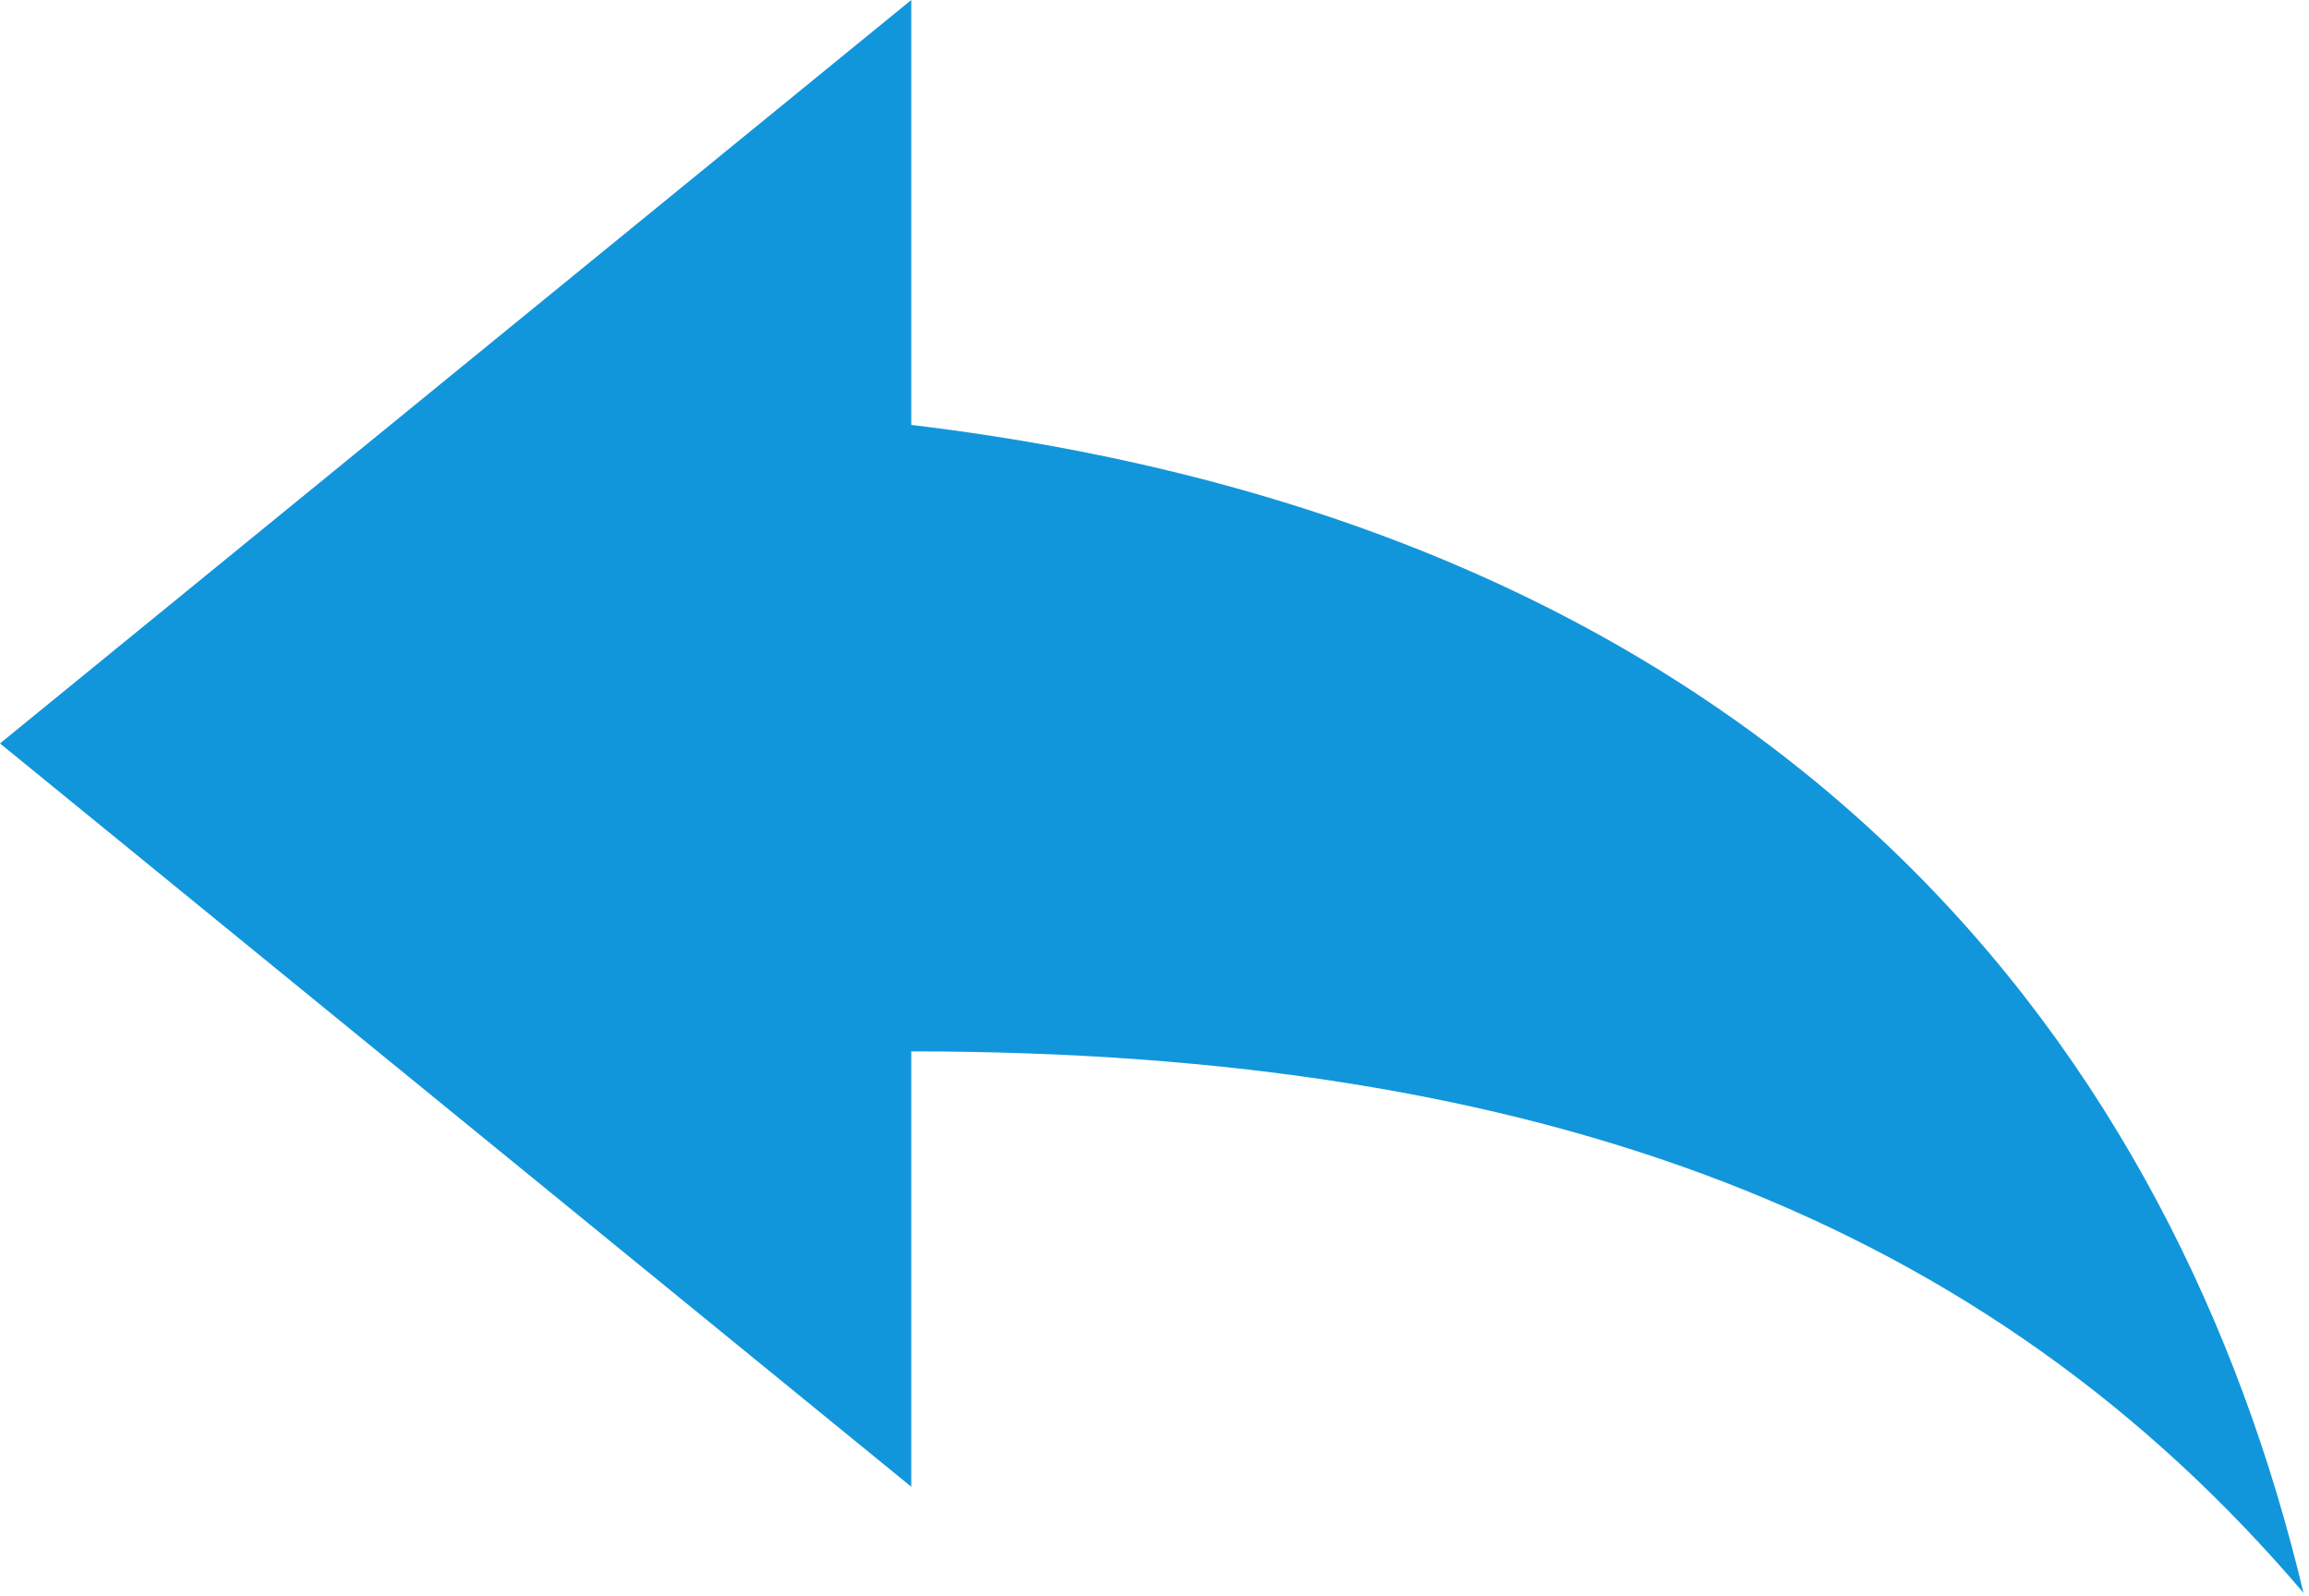
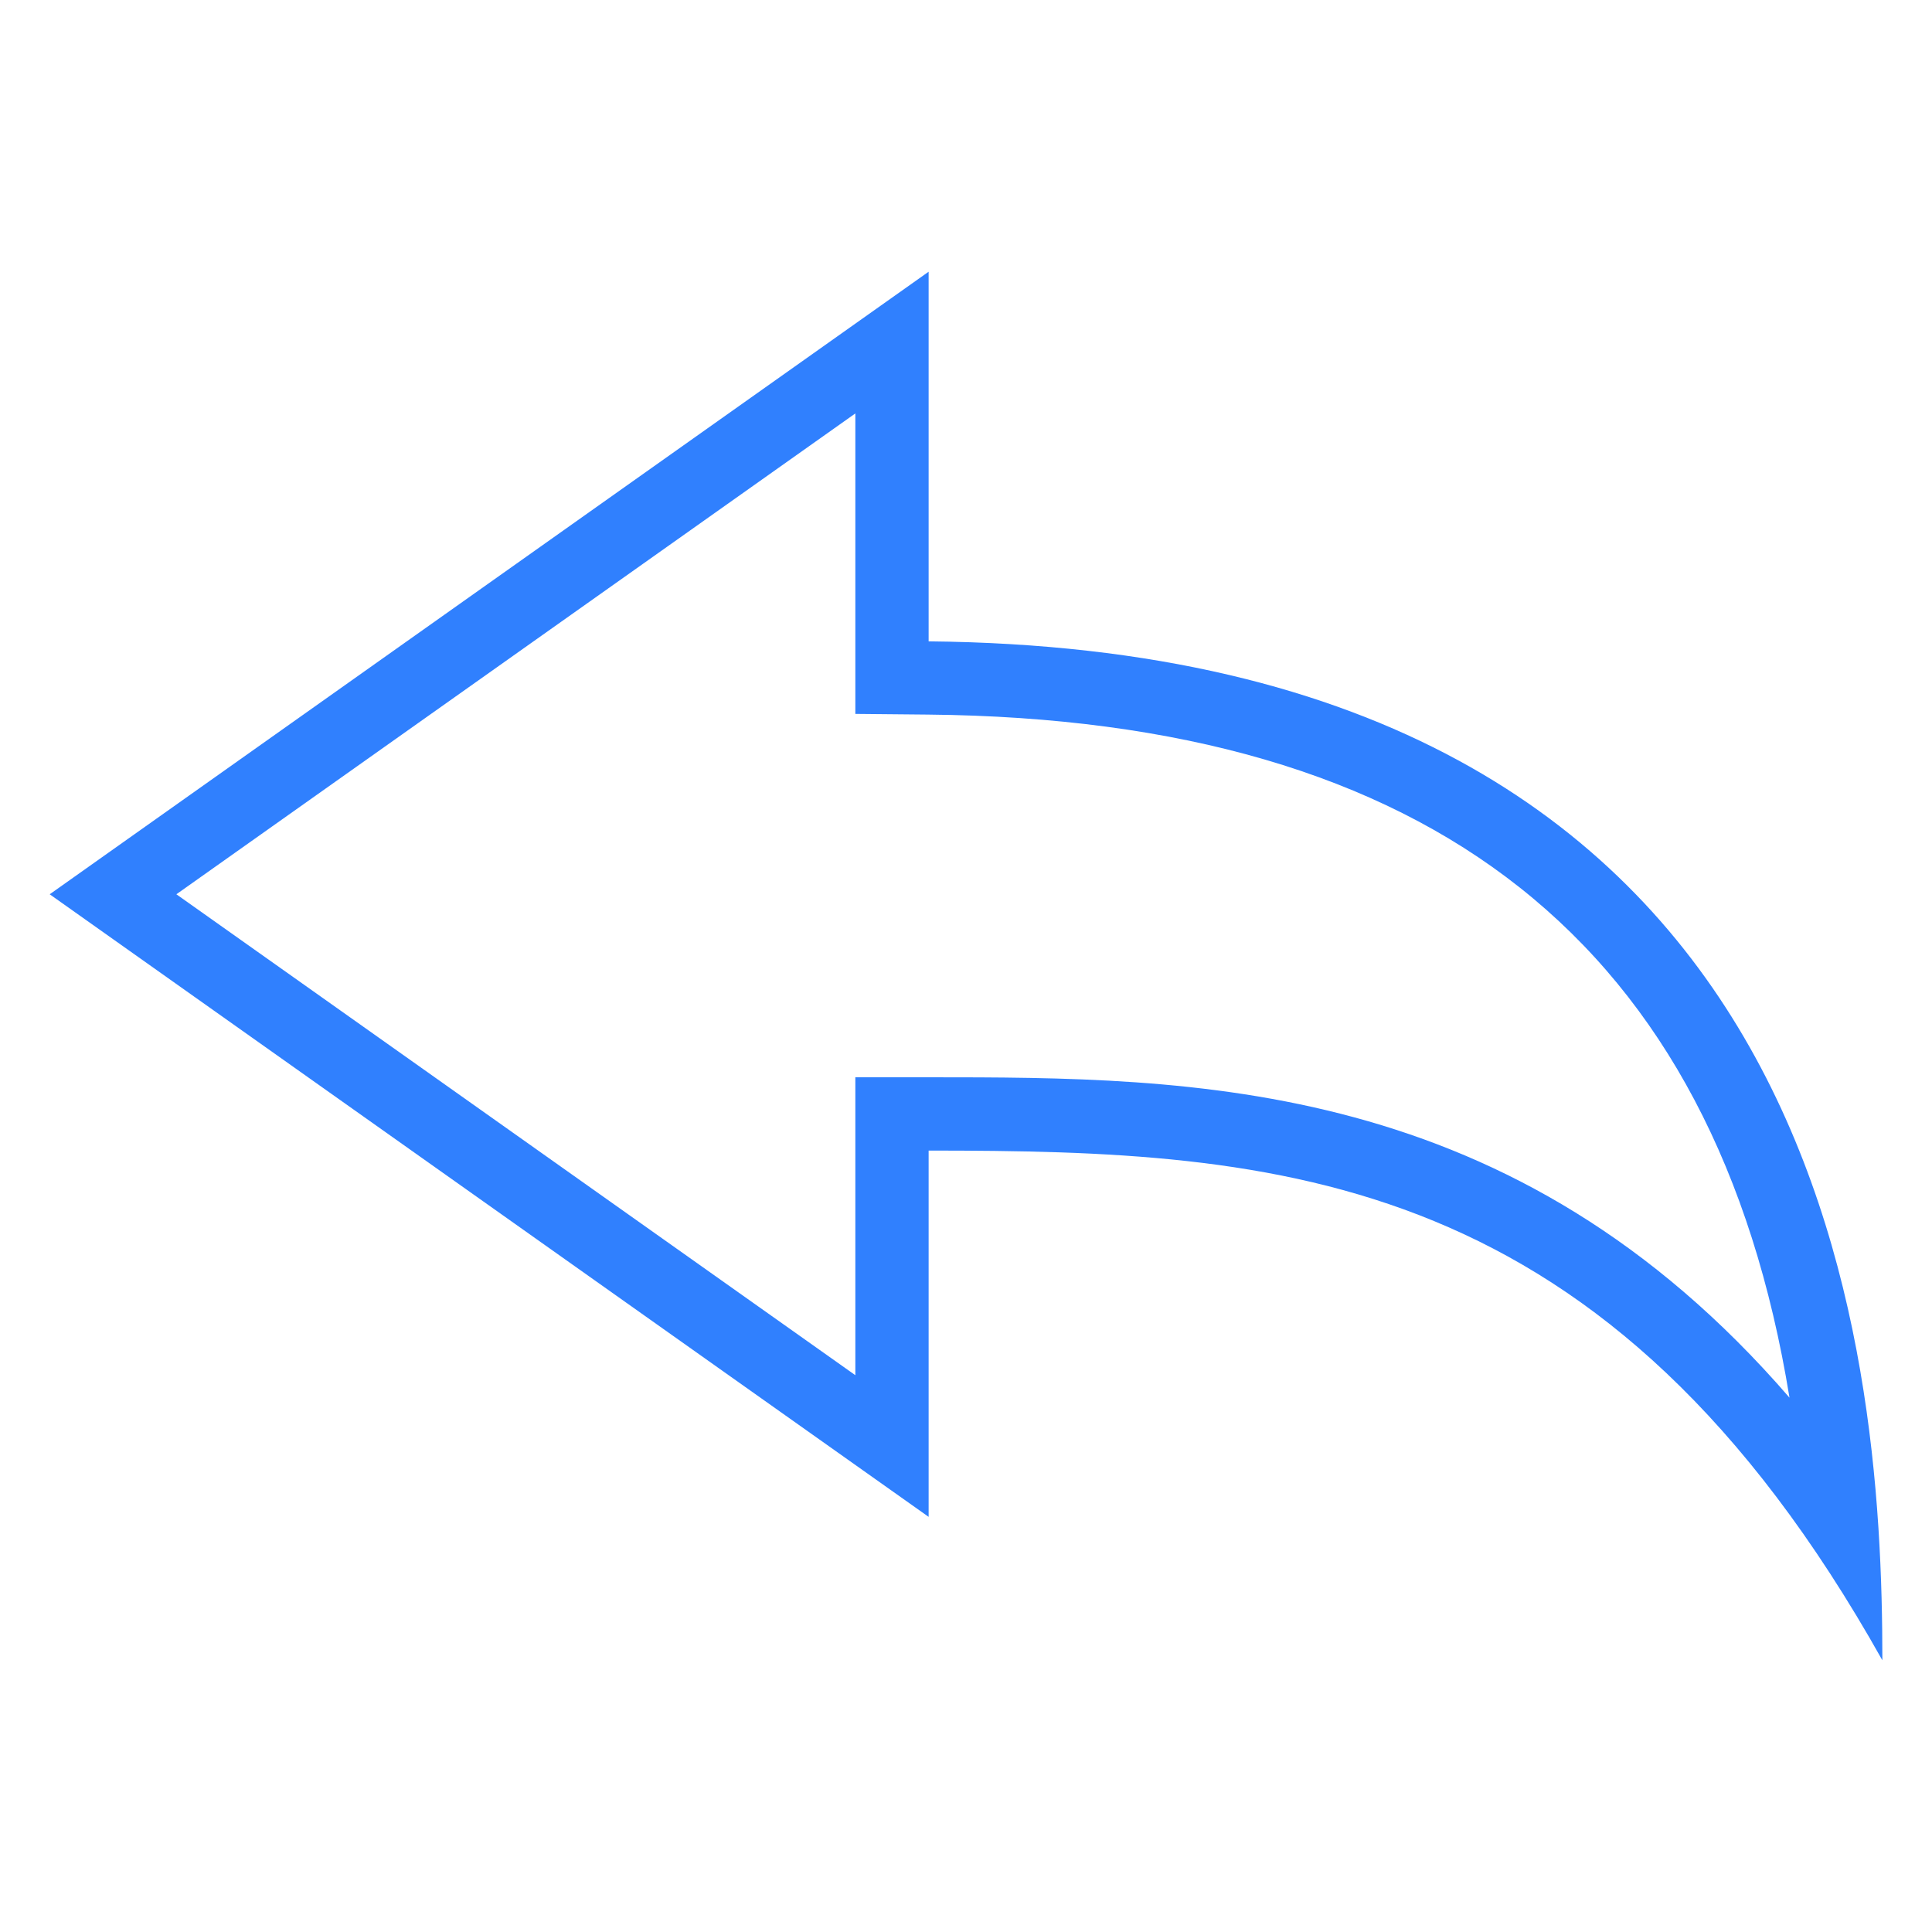
- <svg xmlns="http://www.w3.org/2000/svg" class="icon" width="250px" height="172.74px" viewBox="0 0 1482 1024" version="1.1">
-   <path fill="#1296db" d="M584.884 272.715V0L0 477.153l584.884 477.074V674.818c406.119 0 690.568 108.991 893.588 347.528-81.271-340.756-324.927-681.354-893.588-749.631" />
+ <svg xmlns="http://www.w3.org/2000/svg" t="1579658885989" class="icon" viewBox="0 0 1024 1024" version="1.1" p-id="2267" width="16" height="16">
+   <defs>
+     <style type="text/css" />
+   </defs>
+   <path d="M453.345 219.127l0 159.252 38.448 0.364c267.059 2.585 417.464 121.351 456.677 362.05-146.691-169.702-315.847-169.775-456.276-169.811l-38.848 0 0 157.905-359.865-254.899 359.865-254.862zM492.194 144.015l-465.852 329.974 465.852 329.974 0-194.132c186.45 0.073 359.319 9.466 505.501 270.154 0-165.551-27.343-535.429-505.501-540.053l0-195.916z" p-id="2268" fill="#3080fe" />
</svg>
